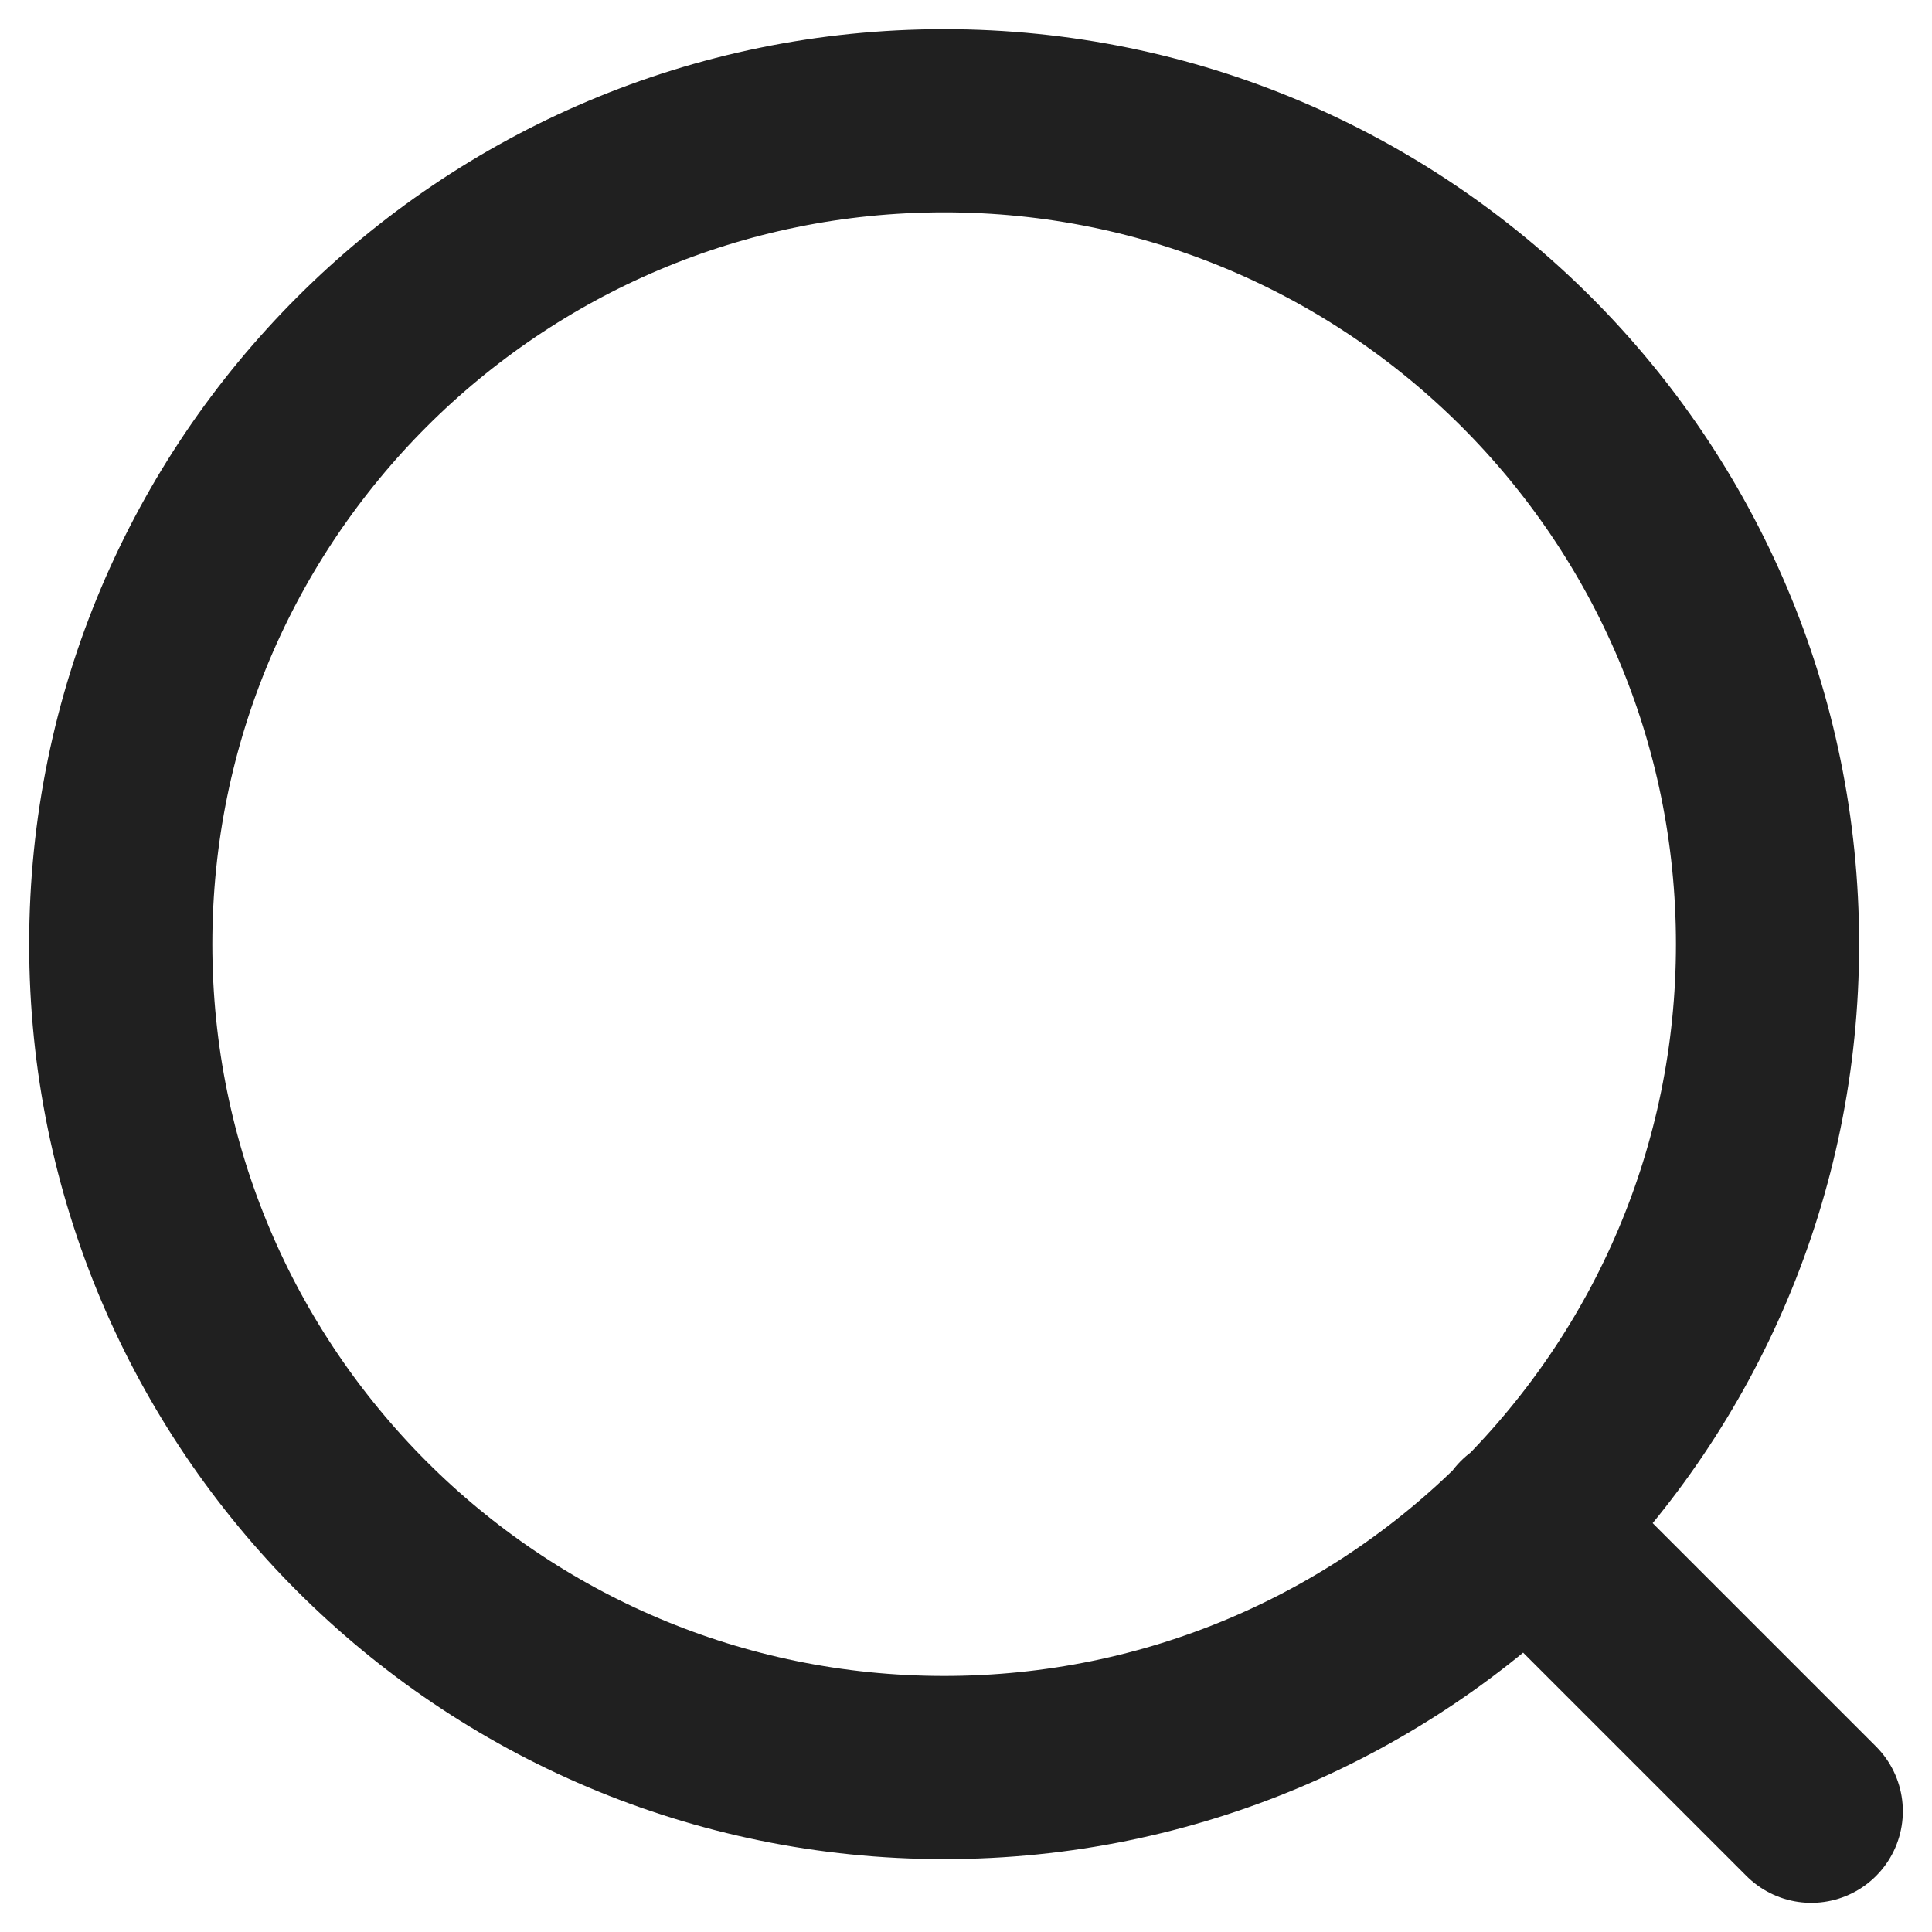
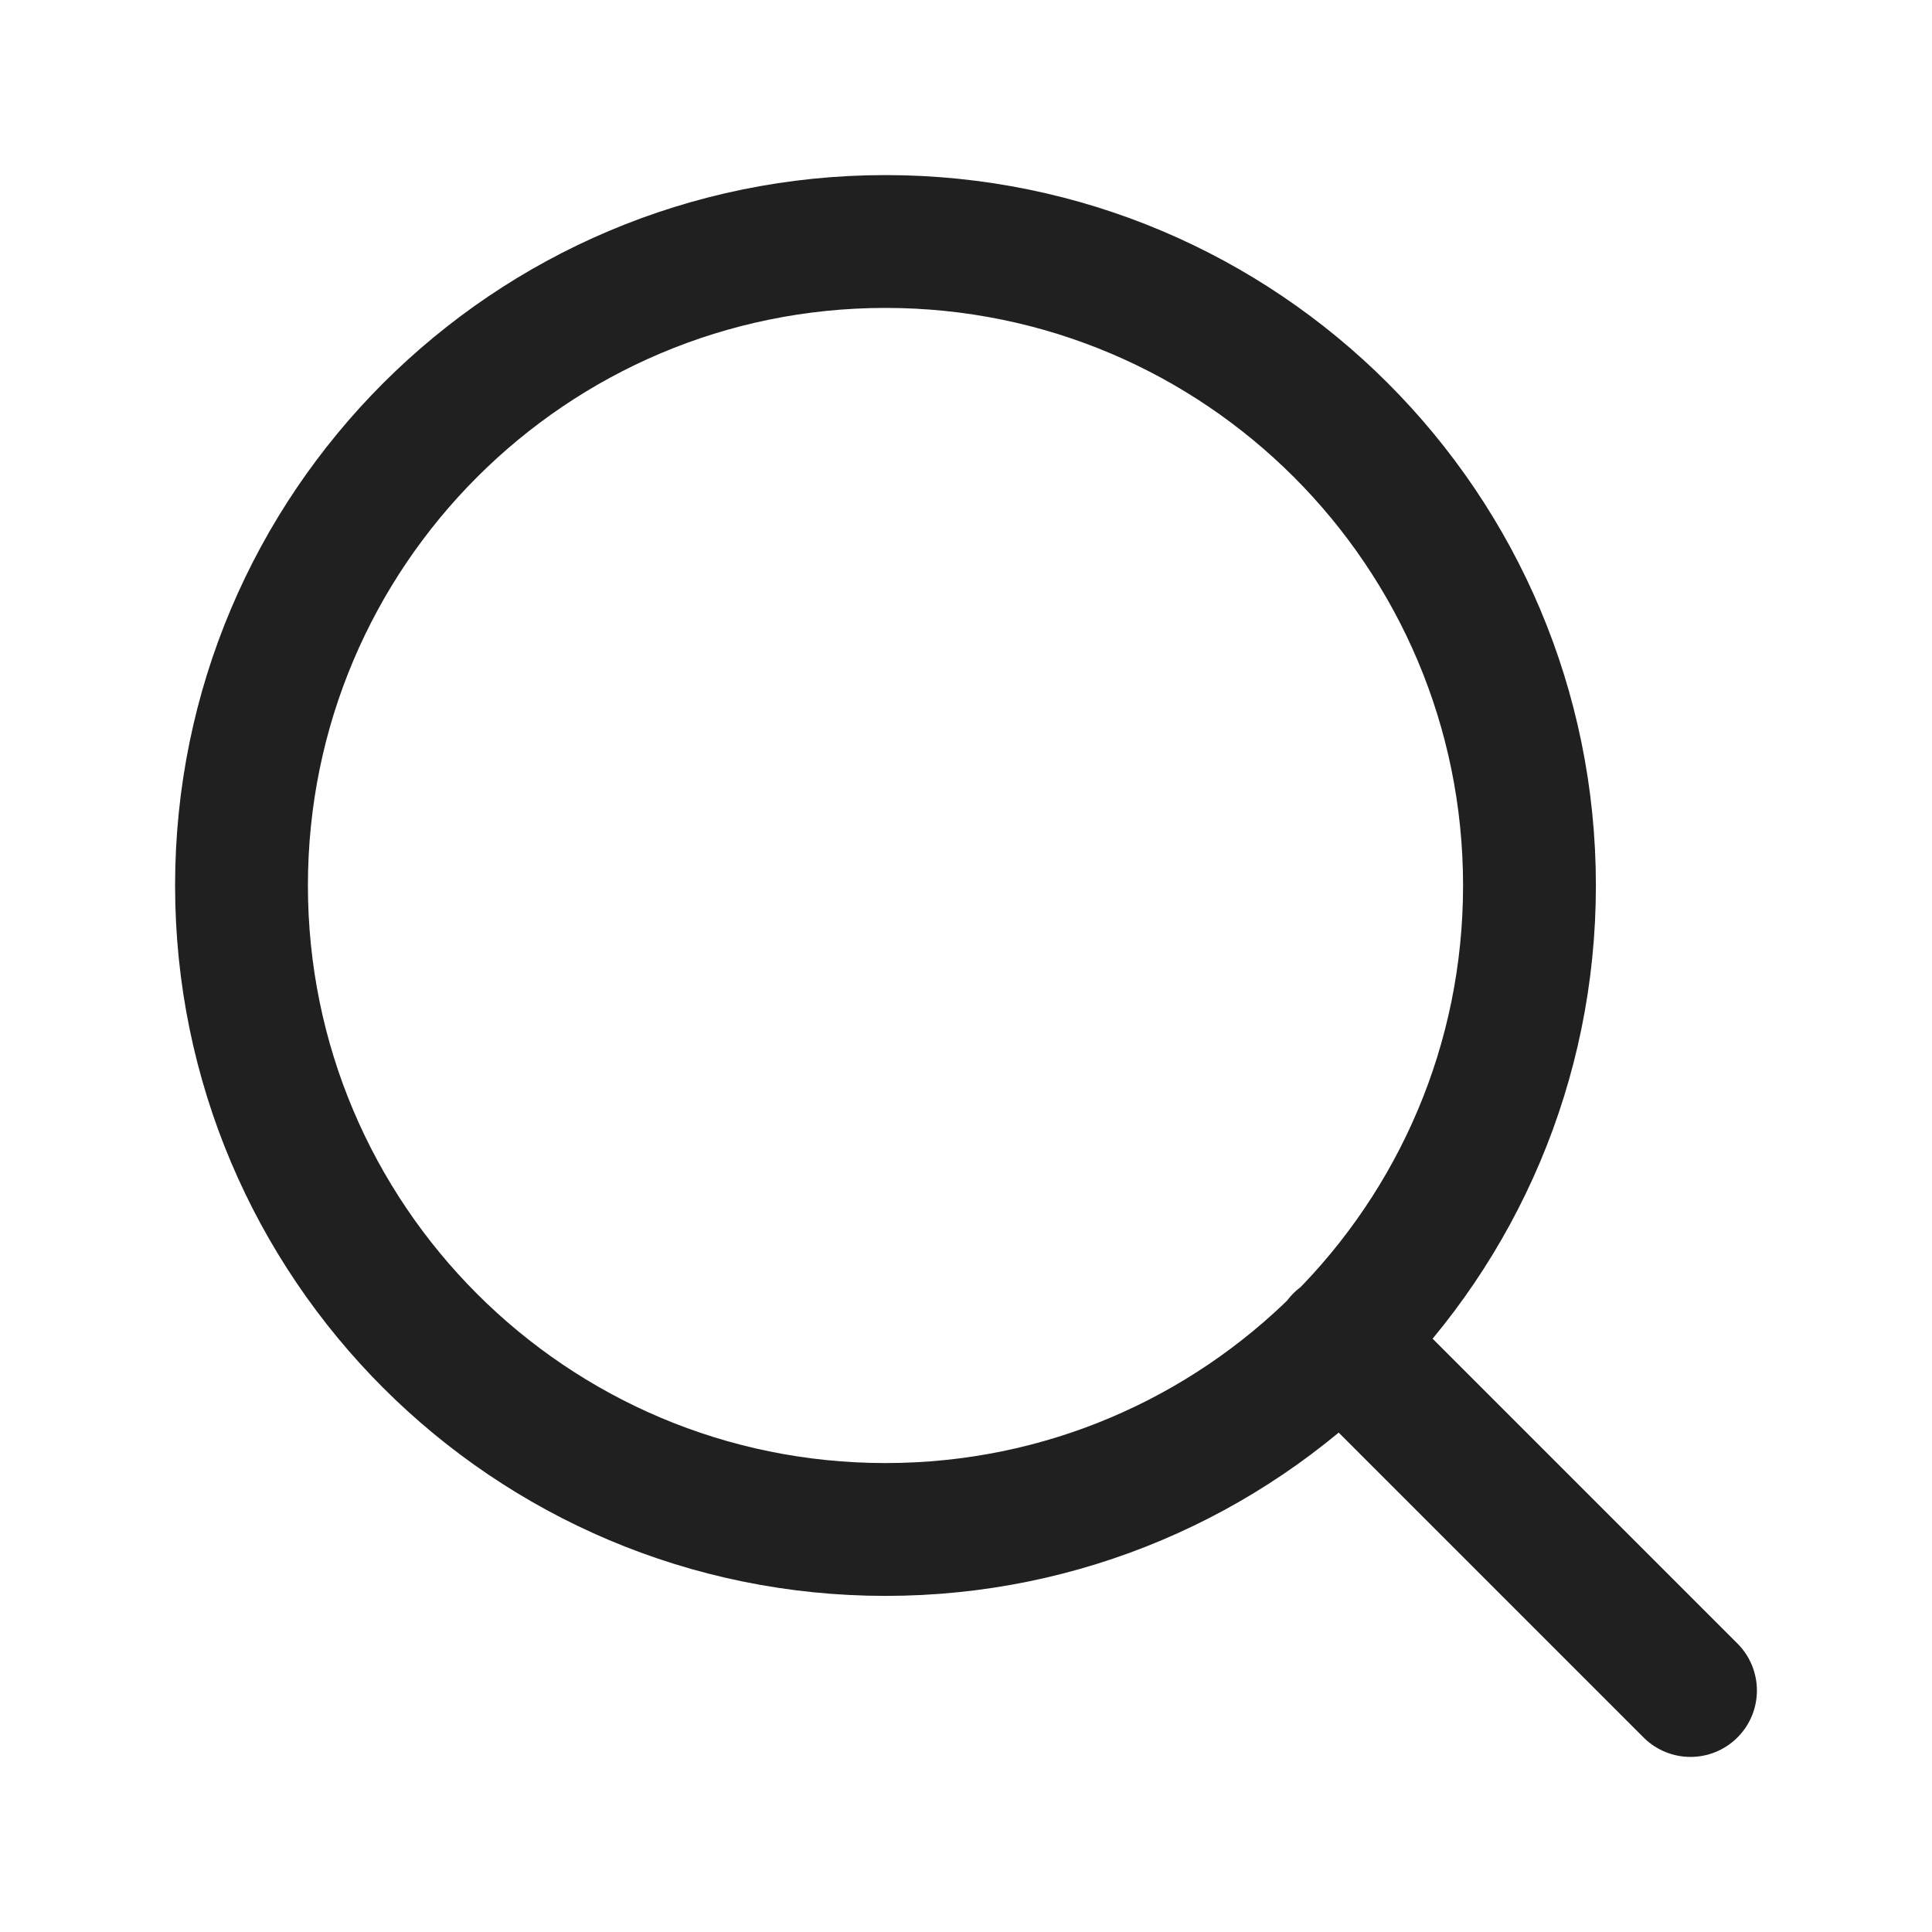
- <svg xmlns="http://www.w3.org/2000/svg" width="16" height="16" viewBox="0 0 16 16" fill="none">
-   <path d="M-100 -668C-100 -672.418 -96.418 -676 -92 -676H972C976.418 -676 980 -672.418 980 -668V986C980 990.418 976.418 994 972 994H-92C-96.418 994 -100 990.418 -100 986V-668Z" fill="white" />
-   <path d="M-92 -676V-675H972V-676V-677H-92V-676ZM980 -668H979V986H980H981V-668H980ZM972 994V993H-92V994V995H972V994ZM-100 986H-99V-668H-100H-101V986H-100ZM-92 994V993C-95.866 993 -99 989.866 -99 986H-100H-101C-101 990.971 -96.971 995 -92 995V994ZM980 986H979C979 989.866 975.866 993 972 993V994V995C976.971 995 981 990.971 981 986H980ZM972 -676V-675C975.866 -675 979 -671.866 979 -668H980H981C981 -672.971 976.971 -677 972 -677V-676ZM-92 -676V-677C-96.971 -677 -101 -672.971 -101 -668H-100H-99C-99 -671.866 -95.866 -675 -92 -675V-676Z" fill="#F1F1F1" />
-   <path d="M15 15L12.635 12.635M14.638 7.819C14.638 11.585 11.585 14.638 7.819 14.638C4.053 14.638 1 11.585 1 7.819C1 4.053 4.053 1 7.819 1C11.585 1 14.638 4.053 14.638 7.819Z" stroke="#202020" stroke-width="1.517" stroke-linecap="round" stroke-linejoin="round" />
-   <defs>
-     <clipPath id="clip0_7809_18809">
-       <rect width="16" height="16" fill="white" />
-     </clipPath>
-   </defs>
+ <svg xmlns="http://www.w3.org/2000/svg" width="32" height="32" viewBox="0 0 32 32" fill="none">
+   <path d="M-1108 -652C-1108 -656.418 -1104.42 -660 -1100 -660H124C128.418 -660 132 -656.418 132 -652V1038C132 1042.42 128.418 1046 124 1046H-1100C-1104.42 1046 -1108 1042.42 -1108 1038V-652Z" fill="white" />
+   <path d="M-1100 -660V-659H124V-660V-661H-1100V-660ZM132 -652H131V1038H132H133V-652H132ZM124 1046V1045H-1100V1046V1047H124V1046ZM-1108 1038H-1107V-652H-1108H-1109V1038H-1108ZM-1100 1046V1045C-1103.87 1045 -1107 1041.87 -1107 1038H-1108H-1109C-1109 1042.97 -1104.97 1047 -1100 1047V1046ZM132 1038H131C131 1041.87 127.866 1045 124 1045V1046V1047C128.971 1047 133 1042.97 133 1038H132ZM124 -660V-659C127.866 -659 131 -655.866 131 -652H132H133C133 -656.971 128.971 -661 124 -661V-660ZM-1100 -660V-661C-1104.97 -661 -1109 -656.971 -1109 -652H-1108H-1107C-1107 -655.866 -1103.87 -659 -1100 -659V-660Z" fill="#F1F1F1" />
+   <path d="M28 28L22.2 22.2M25.333 14.667C25.333 20.558 20.558 25.333 14.667 25.333C8.776 25.333 4 20.558 4 14.667C4 8.776 8.776 4 14.667 4C20.558 4 25.333 8.776 25.333 14.667Z" stroke="#202020" stroke-width="2.2" stroke-linecap="round" stroke-linejoin="round" />
</svg>
